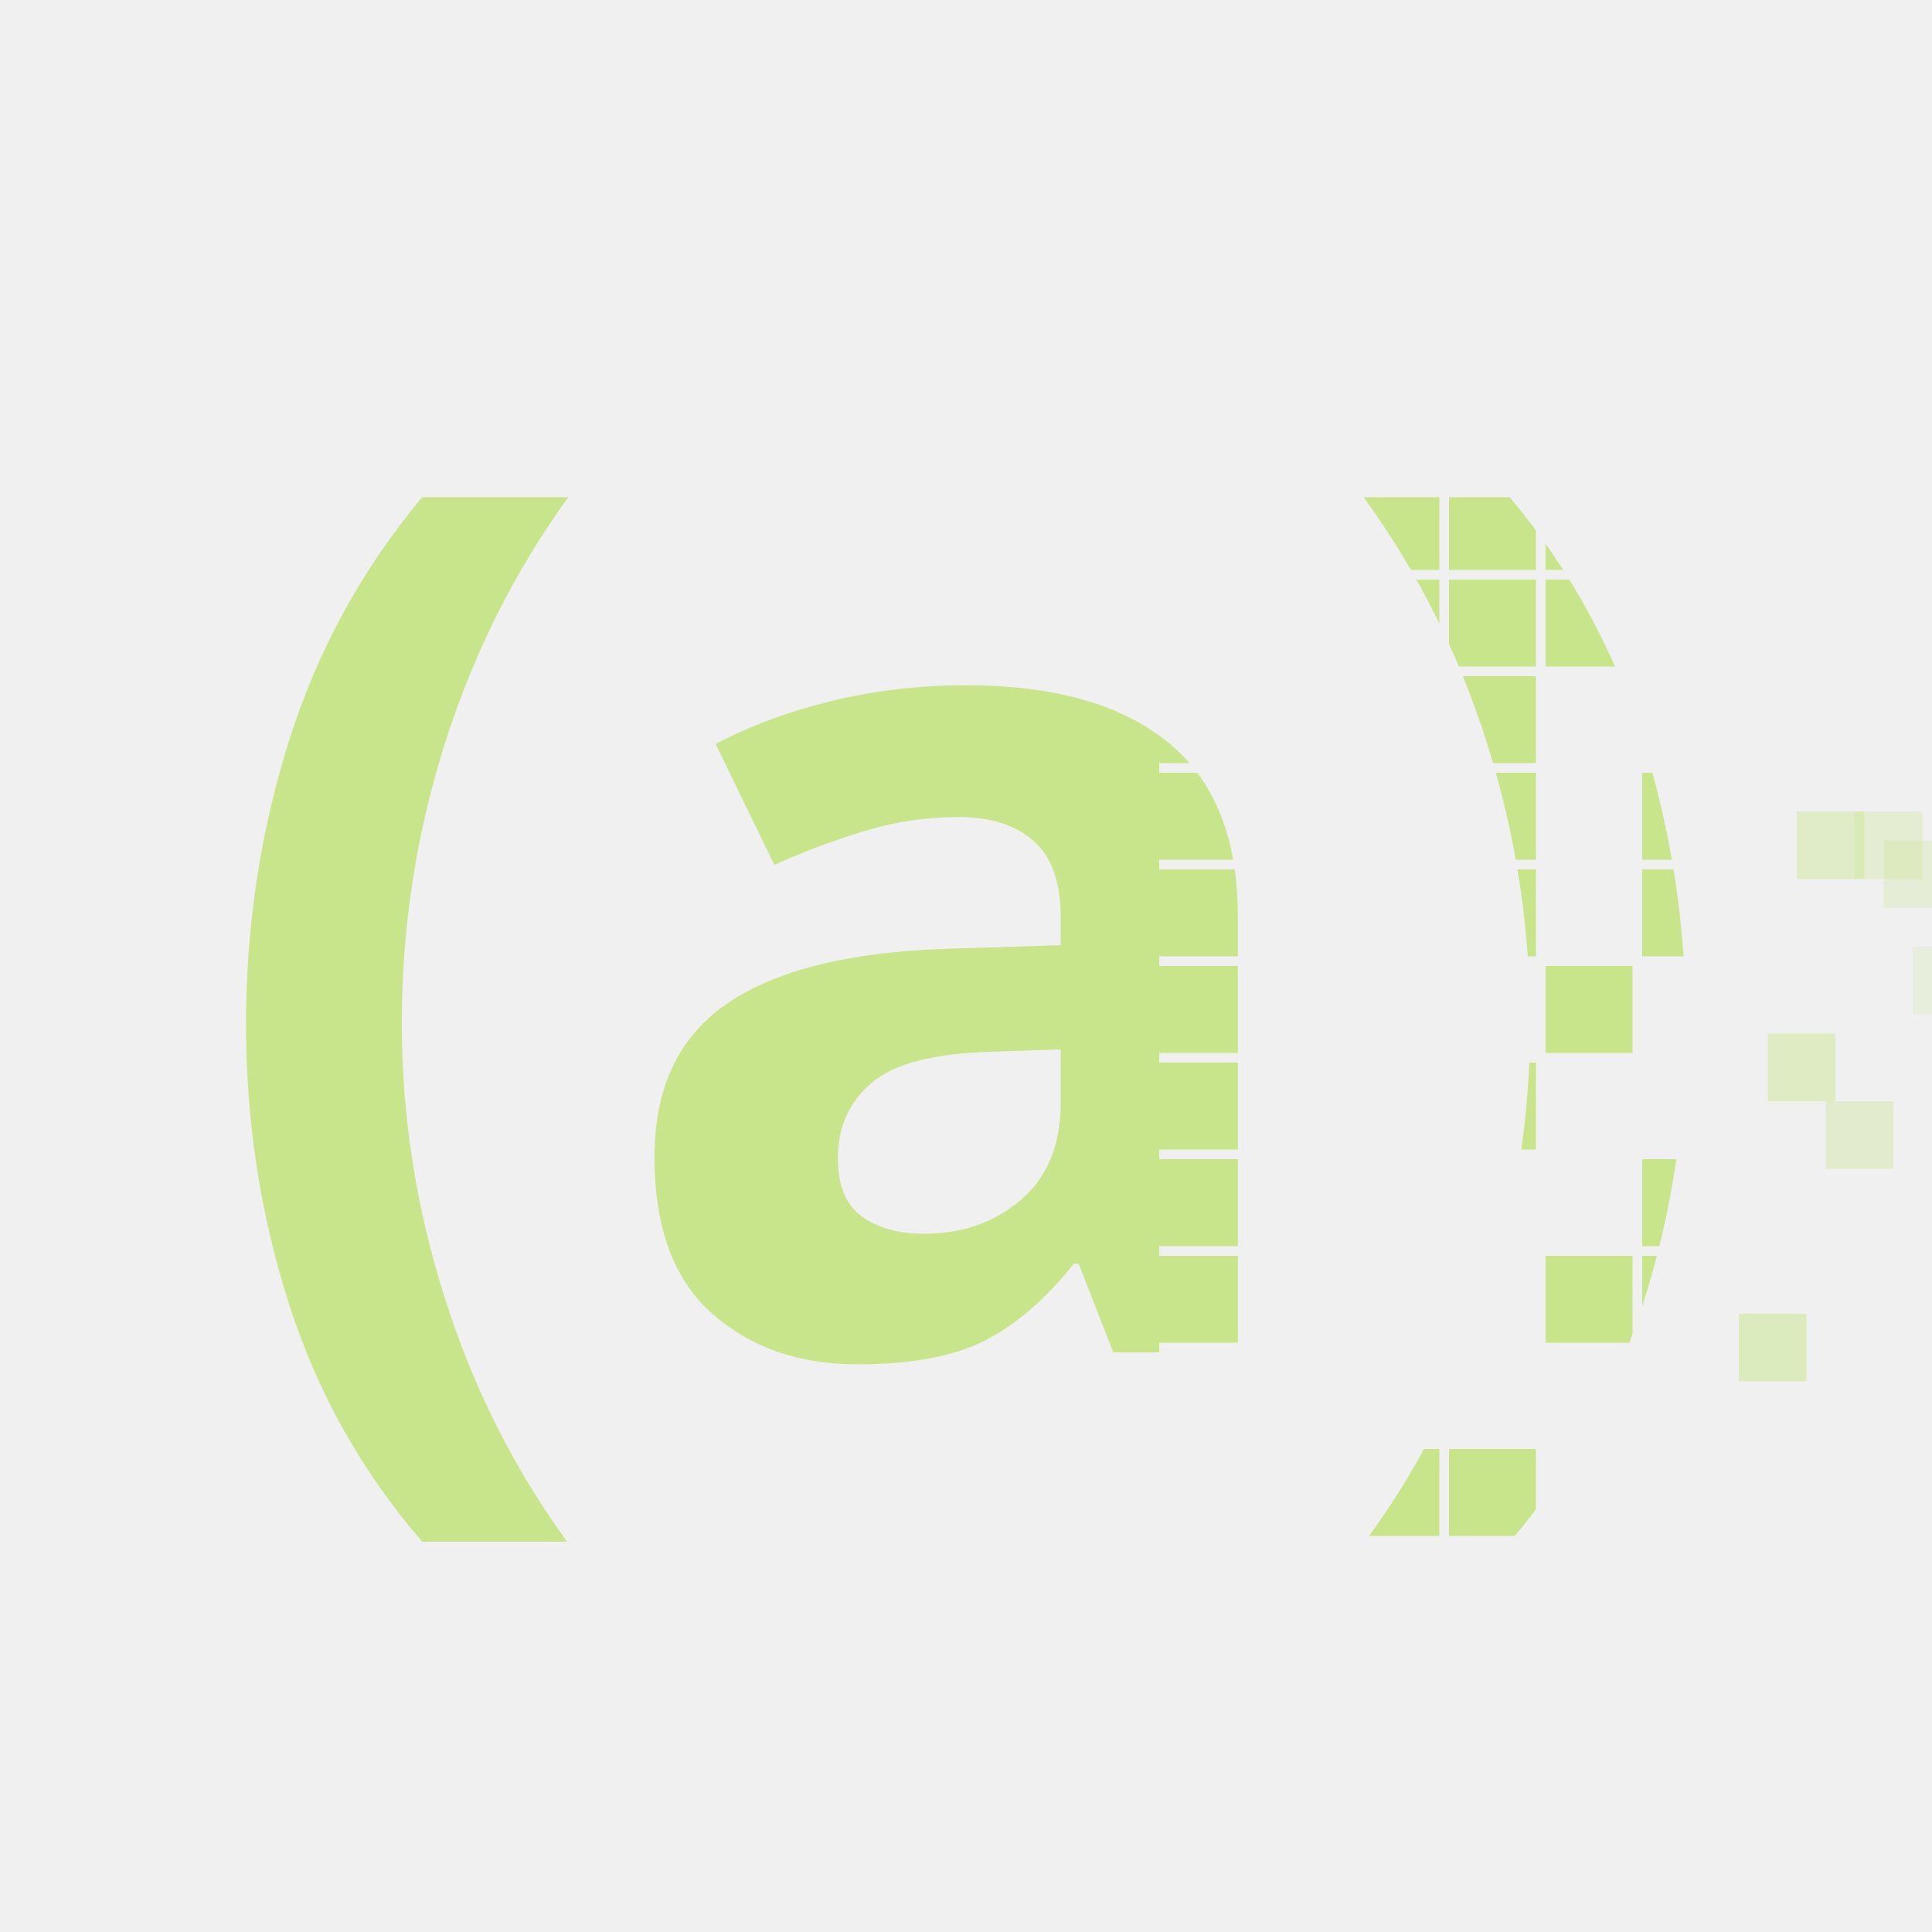
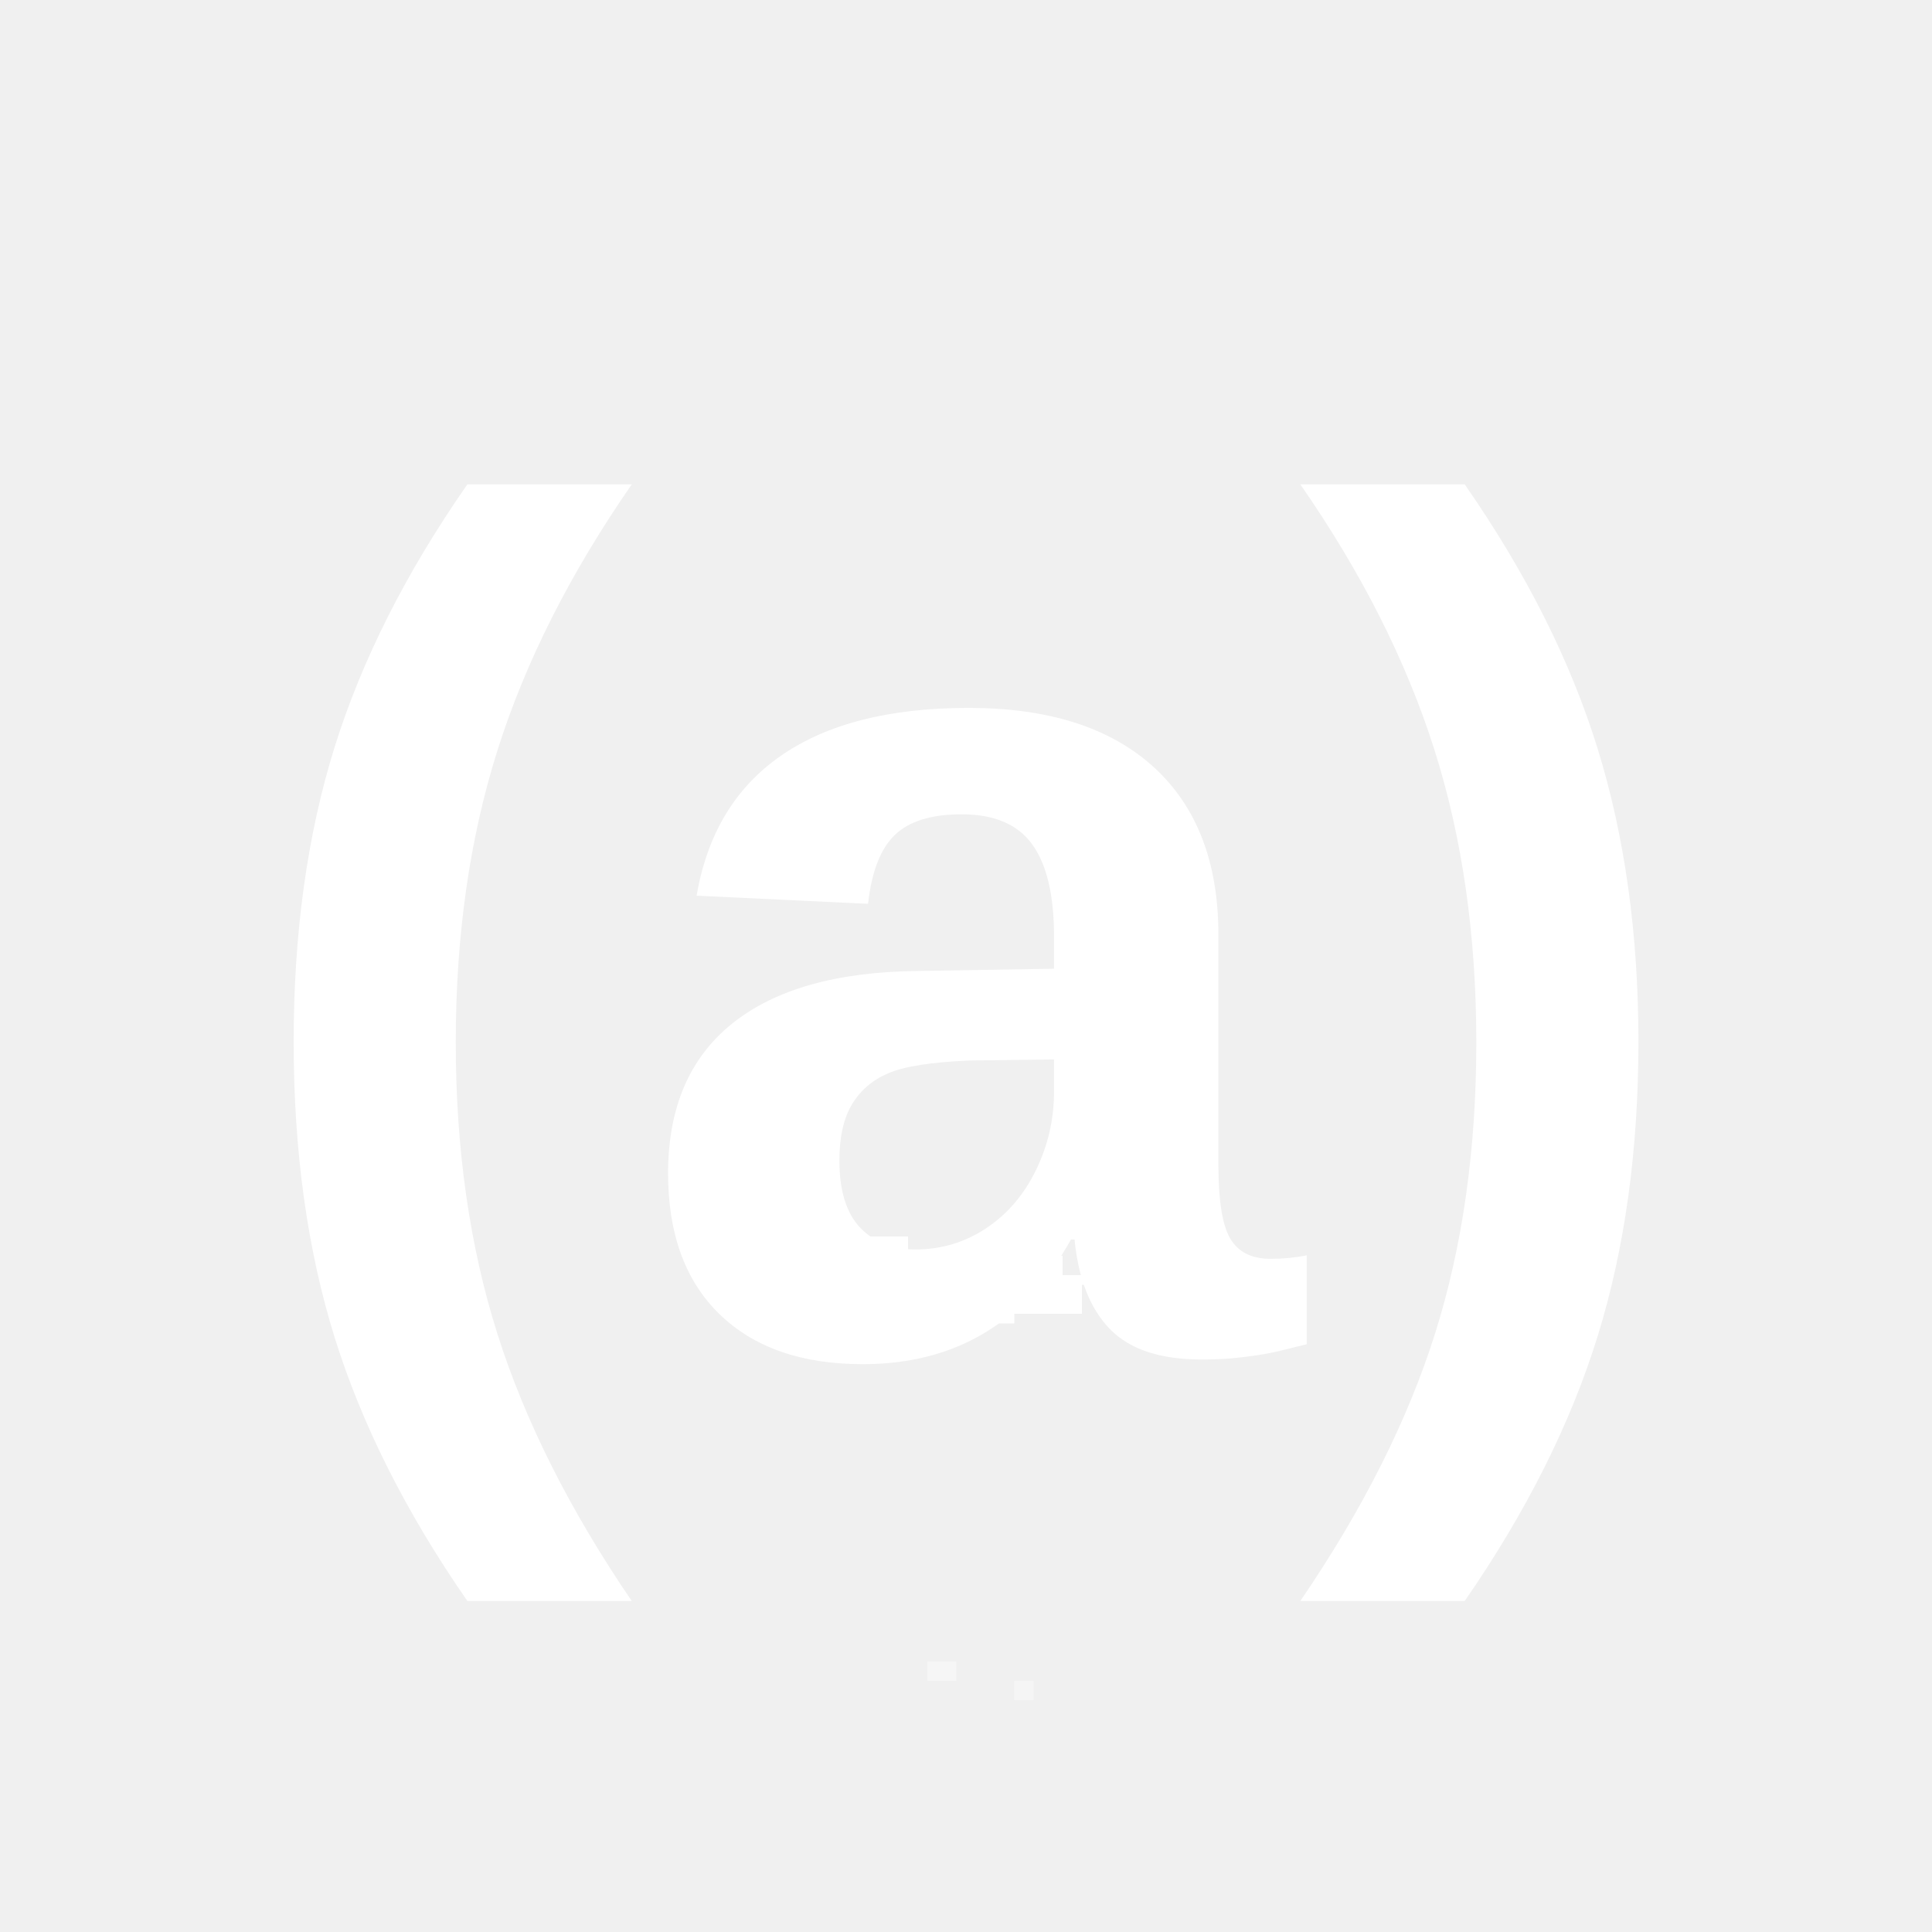
- <svg xmlns="http://www.w3.org/2000/svg" viewBox="0 0 200 200" width="100%">
-   <defs>
-     <mask id="iz">
-       <rect x="0" y="0" width="120" height="200" fill="#fff" />
-       <rect x="120" y="40" width="9" height="9" fill="#fff" />
-       <rect x="120" y="50" width="9" height="9" fill="#fff" />
-       <rect x="120" y="60" width="9" height="9" fill="#fff" />
-       <rect x="120" y="70" width="9" height="9" fill="#fff" />
-       <rect x="120" y="80" width="9" height="9" fill="#fff" />
-       <rect x="120" y="90" width="9" height="9" fill="#fff" />
-       <rect x="120" y="100" width="9" height="9" fill="#fff" />
-       <rect x="120" y="110" width="9" height="9" fill="#fff" />
-       <rect x="120" y="120" width="9" height="9" fill="#fff" />
-       <rect x="120" y="130" width="9" height="9" fill="#fff" />
-       <rect x="120" y="140" width="9" height="9" fill="#fff" />
-       <rect x="120" y="150" width="9" height="9" fill="#fff" />
-       <rect x="120" y="160" width="9" height="9" fill="#fff" />
-       <rect x="130" y="40" width="9" height="9" fill="#fff" />
-       <rect x="130" y="50" width="9" height="9" fill="#fff" />
-       <rect x="130" y="60" width="9" height="9" fill="#fff" />
-       <rect x="130" y="80" width="9" height="9" fill="#fff" />
-       <rect x="130" y="100" width="9" height="9" fill="#fff" />
-       <rect x="130" y="110" width="9" height="9" fill="#fff" />
-       <rect x="130" y="120" width="9" height="9" fill="#fff" />
-       <rect x="130" y="130" width="9" height="9" fill="#fff" />
-       <rect x="130" y="140" width="9" height="9" fill="#fff" />
-       <rect x="130" y="150" width="9" height="9" fill="#fff" />
-       <rect x="130" y="160" width="9" height="9" fill="#fff" />
-       <rect x="140" y="50" width="9" height="9" fill="#fff" />
-       <rect x="140" y="60" width="9" height="9" fill="#fff" />
-       <rect x="140" y="70" width="9" height="9" fill="#fff" />
-       <rect x="140" y="80" width="9" height="9" fill="#fff" />
-       <rect x="140" y="90" width="9" height="9" fill="#fff" />
-       <rect x="140" y="100" width="9" height="9" fill="#fff" />
-       <rect x="140" y="130" width="9" height="9" fill="#fff" />
-       <rect x="140" y="150" width="9" height="9" fill="#fff" />
-       <rect x="140" y="160" width="9" height="9" fill="#fff" />
-       <rect x="150" y="40" width="9" height="9" fill="#fff" />
-       <rect x="150" y="50" width="9" height="9" fill="#fff" />
-       <rect x="150" y="60" width="9" height="9" fill="#fff" />
-       <rect x="150" y="70" width="9" height="9" fill="#fff" />
-       <rect x="150" y="80" width="9" height="9" fill="#fff" />
-       <rect x="150" y="90" width="9" height="9" fill="#fff" />
-       <rect x="150" y="110" width="9" height="9" fill="#fff" />
-       <rect x="150" y="150" width="9" height="9" fill="#fff" />
-       <rect x="150" y="160" width="9" height="9" fill="#fff" />
-       <rect x="160" y="40" width="9" height="9" fill="#fff" />
-       <rect x="160" y="50" width="9" height="9" fill="#fff" />
-       <rect x="160" y="60" width="9" height="9" fill="#fff" />
-       <rect x="160" y="100" width="9" height="9" fill="#fff" />
-       <rect x="160" y="130" width="9" height="9" fill="#fff" />
-       <rect x="160" y="160" width="9" height="9" fill="#fff" />
-       <rect x="170" y="40" width="9" height="9" fill="#fff" />
-       <rect x="170" y="80" width="9" height="9" fill="#fff" />
-       <rect x="170" y="90" width="9" height="9" fill="#fff" />
-       <rect x="170" y="120" width="9" height="9" fill="#fff" />
-       <rect x="170" y="130" width="9" height="9" fill="#fff" />
-       <rect x="170" y="140" width="9" height="9" fill="#fff" />
-       <rect x="180" y="140" width="9" height="9" fill="#fff" />
-     </mask>
-   </defs>
-   <g mask="url(#iz)">
-     <text x="100" y="140" text-anchor="middle" font-family="'DM Sans',sans-serif" font-weight="800" font-size="124" fill="#c8e58c">(a)</text>
-   </g>
-   <rect x="180" y="136" width="7" height="7" fill="#c8e58c" opacity="0.50" />
-   <rect x="183" y="107" width="7" height="7" fill="#c8e58c" opacity="0.45" />
-   <rect x="186" y="84" width="7" height="7" fill="#c8e58c" opacity="0.40" />
-   <rect x="189" y="114" width="7" height="7" fill="#c8e58c" opacity="0.35" />
-   <rect x="192" y="84" width="7" height="7" fill="#c8e58c" opacity="0.30" />
-   <rect x="195" y="87" width="7" height="7" fill="#c8e58c" opacity="0.25" />
-   <rect x="198" y="98" width="7" height="7" fill="#c8e58c" opacity="0.20" />
-   <rect x="201" y="134" width="7" height="7" fill="#c8e58c" opacity="0.15" />
-   <rect x="204" y="73" width="7" height="7" fill="#c8e58c" opacity="0.10" />
+ <svg xmlns="http://www.w3.org/2000/svg" viewBox="0 0 200 200" width="100%" role="img" aria-label="Doll(ART) — Coding-Sub-Marke">
+   <style>
+     .pixel { fill: #FFFFFF; }
+     .a-mark { fill: #FFFFFF; font-family: 'DM Sans','Helvetica Neue',Arial,sans-serif; font-weight: 800; font-size: 124px; }
+     @media (prefers-reduced-motion: reduce) {
+       .drop { animation: none !important; }
+     }
+   </style>
+   <text class="a-mark" x="100" y="140" text-anchor="middle">(a)</text>
+   <rect class="pixel" x="84" y="128" width="6" height="6">
+     <animate attributeName="y" from="128" to="208" dur="2.4s" begin="0s" repeatCount="indefinite" />
+     <animate attributeName="opacity" values="0;1;1;0" keyTimes="0;0.1;0.7;1" dur="2.4s" begin="0s" repeatCount="indefinite" />
+     <animate attributeName="height" values="6;9;6" dur="2.4s" begin="0s" repeatCount="indefinite" />
+   </rect>
+   <rect class="pixel" x="98" y="130" width="7" height="7">
+     <animate attributeName="y" from="130" to="210" dur="2.8s" begin="0.4s" repeatCount="indefinite" />
+     <animate attributeName="opacity" values="0;1;1;0" keyTimes="0;0.1;0.65;1" dur="2.8s" begin="0.4s" repeatCount="indefinite" />
+     <animate attributeName="height" values="7;11;7" dur="2.8s" begin="0.4s" repeatCount="indefinite" />
+   </rect>
+   <rect class="pixel" x="112" y="128" width="5" height="5">
+     <animate attributeName="y" from="128" to="208" dur="2.2s" begin="0.9s" repeatCount="indefinite" />
+     <animate attributeName="opacity" values="0;1;1;0" keyTimes="0;0.1;0.7;1" dur="2.2s" begin="0.9s" repeatCount="indefinite" />
+     <animate attributeName="height" values="5;8;5" dur="2.2s" begin="0.9s" repeatCount="indefinite" />
+   </rect>
+   <rect class="pixel" x="92" y="132" width="4" height="4">
+     <animate attributeName="y" from="132" to="206" dur="1.9s" begin="1.3s" repeatCount="indefinite" />
+     <animate attributeName="opacity" values="0;1;1;0" keyTimes="0;0.15;0.7;1" dur="1.9s" begin="1.3s" repeatCount="indefinite" />
+   </rect>
+   <rect class="pixel" x="104" y="130" width="6" height="6">
+     <animate attributeName="y" from="130" to="210" dur="3.2s" begin="1.7s" repeatCount="indefinite" />
+     <animate attributeName="opacity" values="0;1;1;0" keyTimes="0;0.08;0.7;1" dur="3.2s" begin="1.7s" repeatCount="indefinite" />
+     <animate attributeName="height" values="6;10;6" dur="3.2s" begin="1.7s" repeatCount="indefinite" />
+   </rect>
+   <rect class="pixel" x="78" y="126" width="5" height="5">
+     <animate attributeName="y" from="126" to="206" dur="2.6s" begin="2.1s" repeatCount="indefinite" />
+     <animate attributeName="opacity" values="0;1;1;0" keyTimes="0;0.1;0.7;1" dur="2.6s" begin="2.1s" repeatCount="indefinite" />
+   </rect>
+   <rect class="pixel" x="118" y="126" width="5" height="5">
+     <animate attributeName="y" from="126" to="206" dur="2.5s" begin="0.7s" repeatCount="indefinite" />
+     <animate attributeName="opacity" values="0;1;1;0" keyTimes="0;0.1;0.7;1" dur="2.5s" begin="0.7s" repeatCount="indefinite" />
+   </rect>
+   <rect class="pixel" x="100" y="134" width="3" height="3">
+     <animate attributeName="y" from="134" to="204" dur="1.7s" begin="0.2s" repeatCount="indefinite" />
+     <animate attributeName="opacity" values="0;0.85;0.85;0" keyTimes="0;0.15;0.7;1" dur="1.7s" begin="0.2s" repeatCount="indefinite" />
+   </rect>
+   <rect class="pixel" x="90" y="128" width="4" height="4">
+     <animate attributeName="y" from="128" to="208" dur="2.3s" begin="2.6s" repeatCount="indefinite" />
+     <animate attributeName="opacity" values="0;1;1;0" keyTimes="0;0.1;0.7;1" dur="2.3s" begin="2.6s" repeatCount="indefinite" />
+   </rect>
+   <rect class="pixel" x="108" y="132" width="4" height="4">
+     <animate attributeName="y" from="132" to="208" dur="2.1s" begin="3.0s" repeatCount="indefinite" />
+     <animate attributeName="opacity" values="0;1;1;0" keyTimes="0;0.1;0.7;1" dur="2.1s" begin="3.0s" repeatCount="indefinite" />
+   </rect>
+   <rect class="pixel" x="96" y="172" width="3" height="2" opacity="0.4">
+     <animate attributeName="opacity" values="0.15;0.45;0.15" dur="3s" repeatCount="indefinite" />
+   </rect>
+   <rect class="pixel" x="105" y="174" width="2" height="2" opacity="0.35">
+     <animate attributeName="opacity" values="0.1;0.4;0.1" dur="3.4s" repeatCount="indefinite" />
+   </rect>
</svg>
